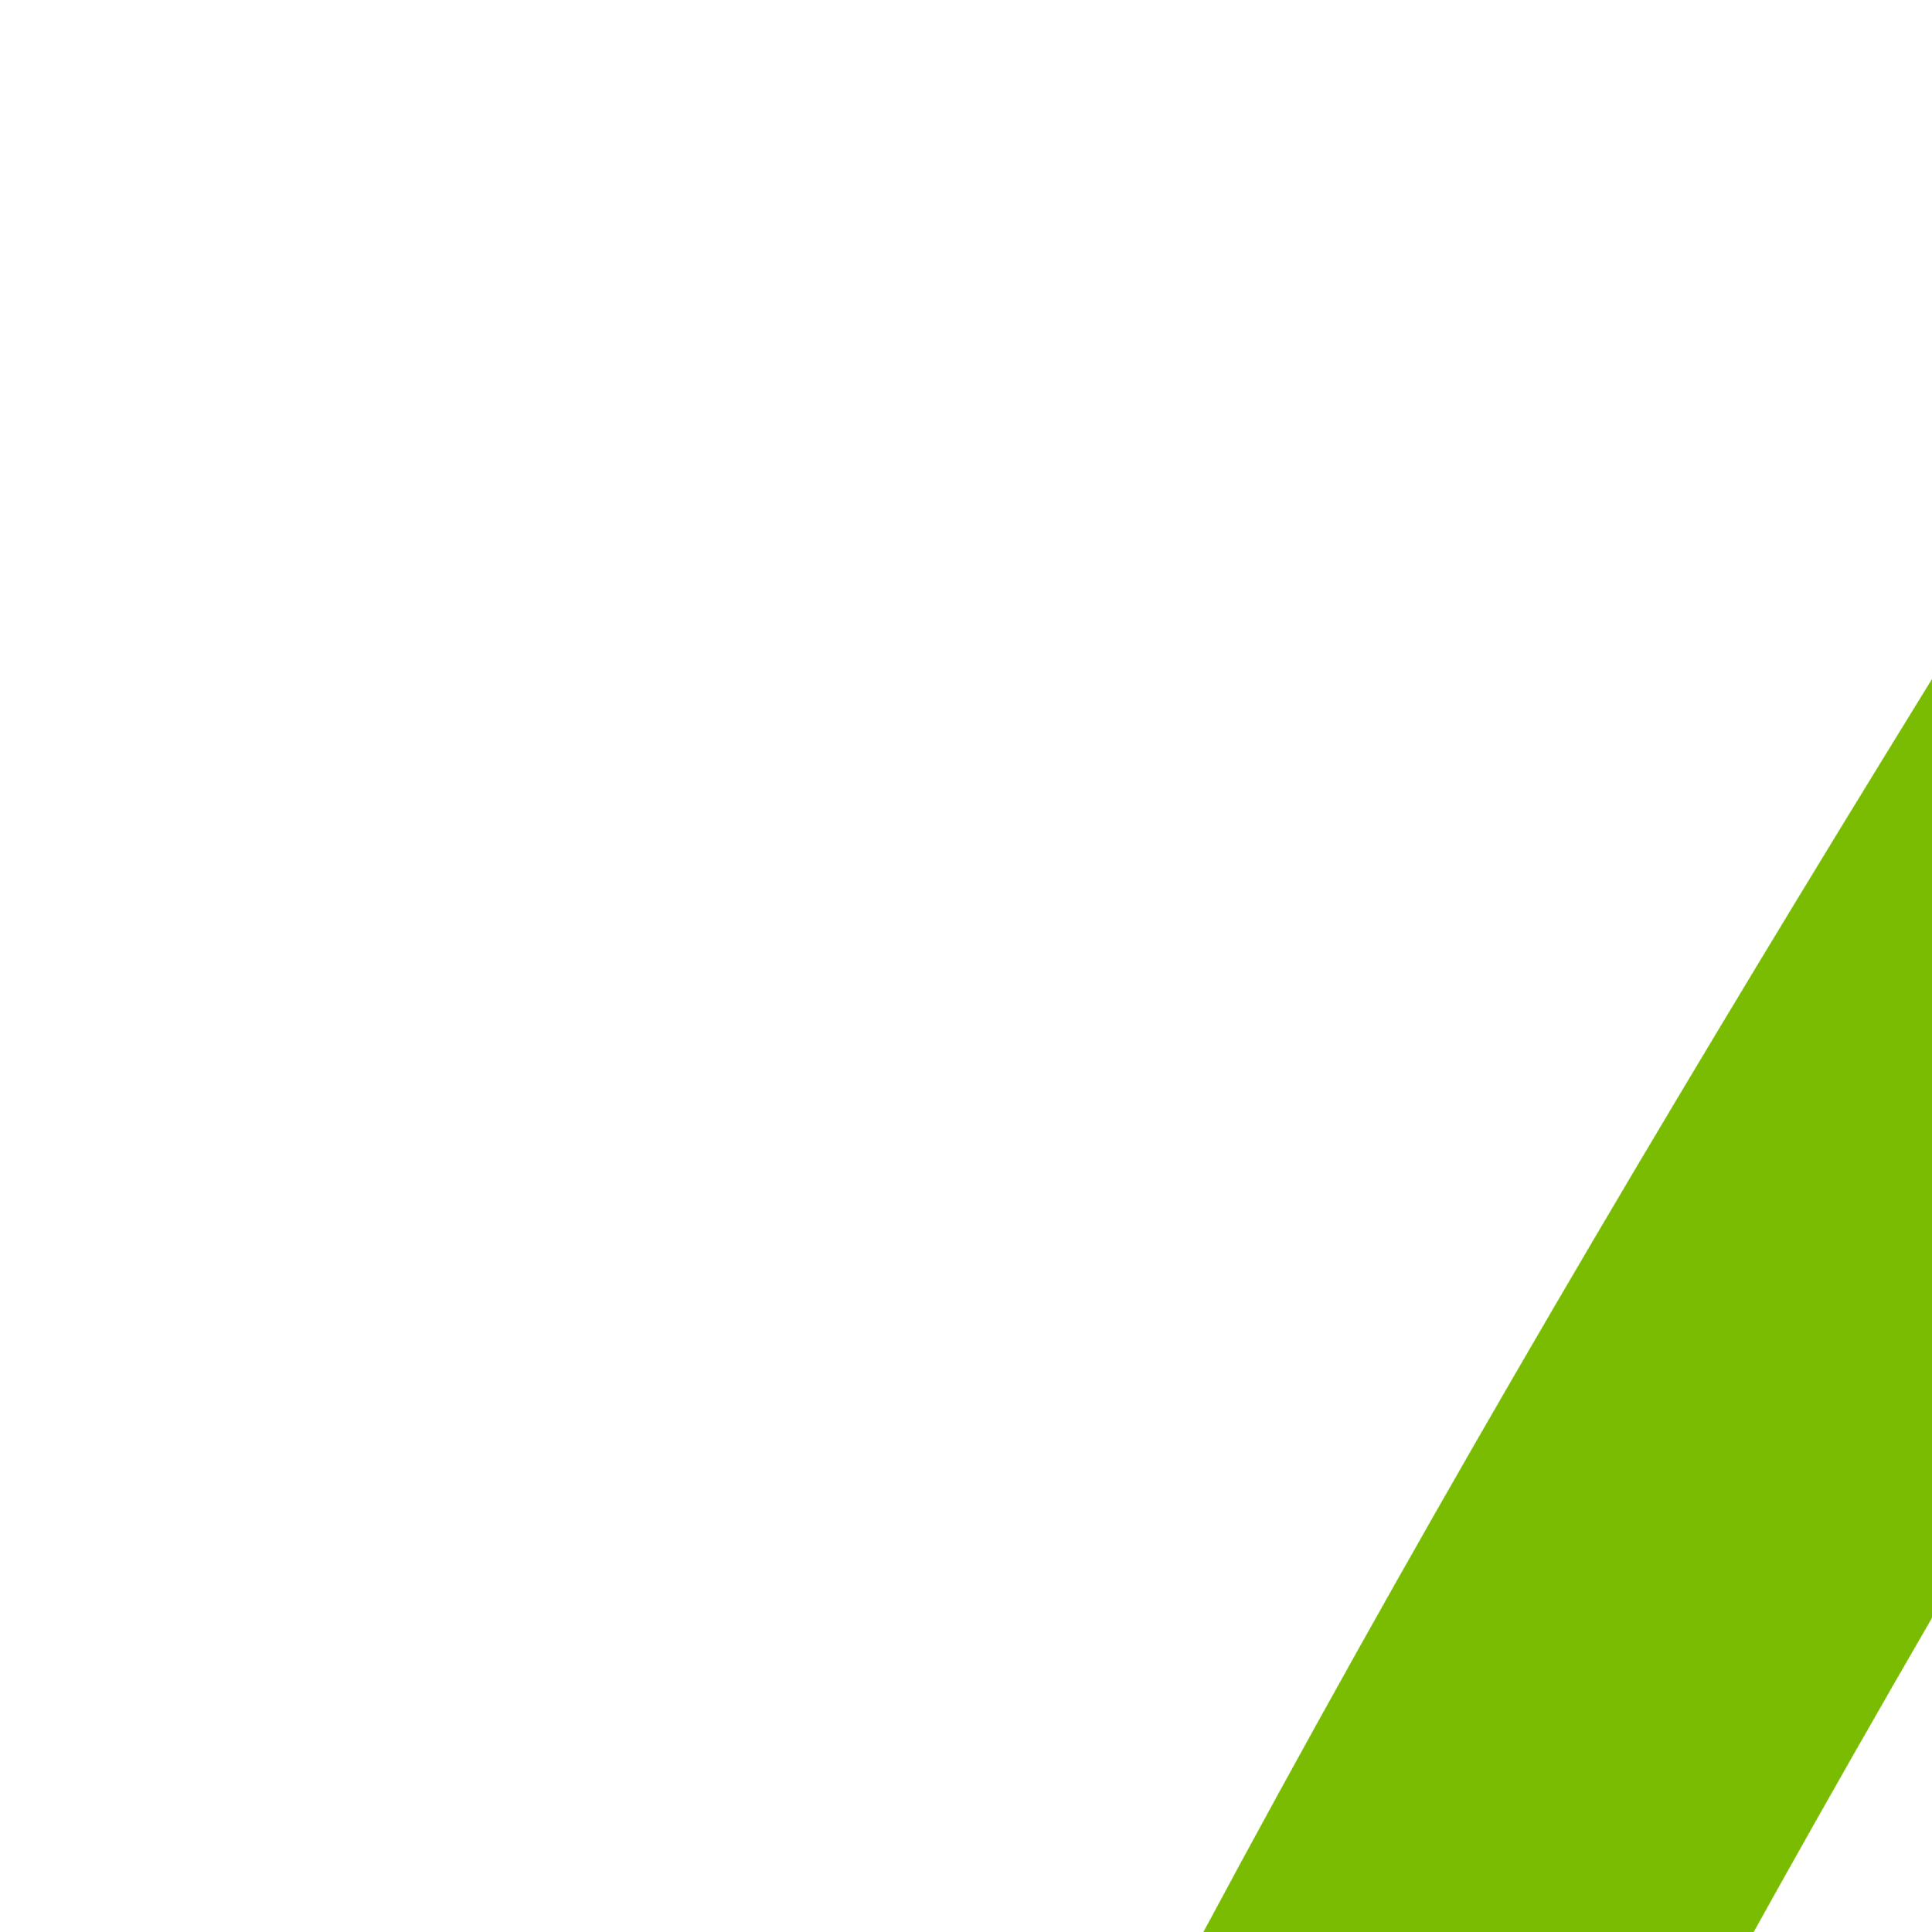
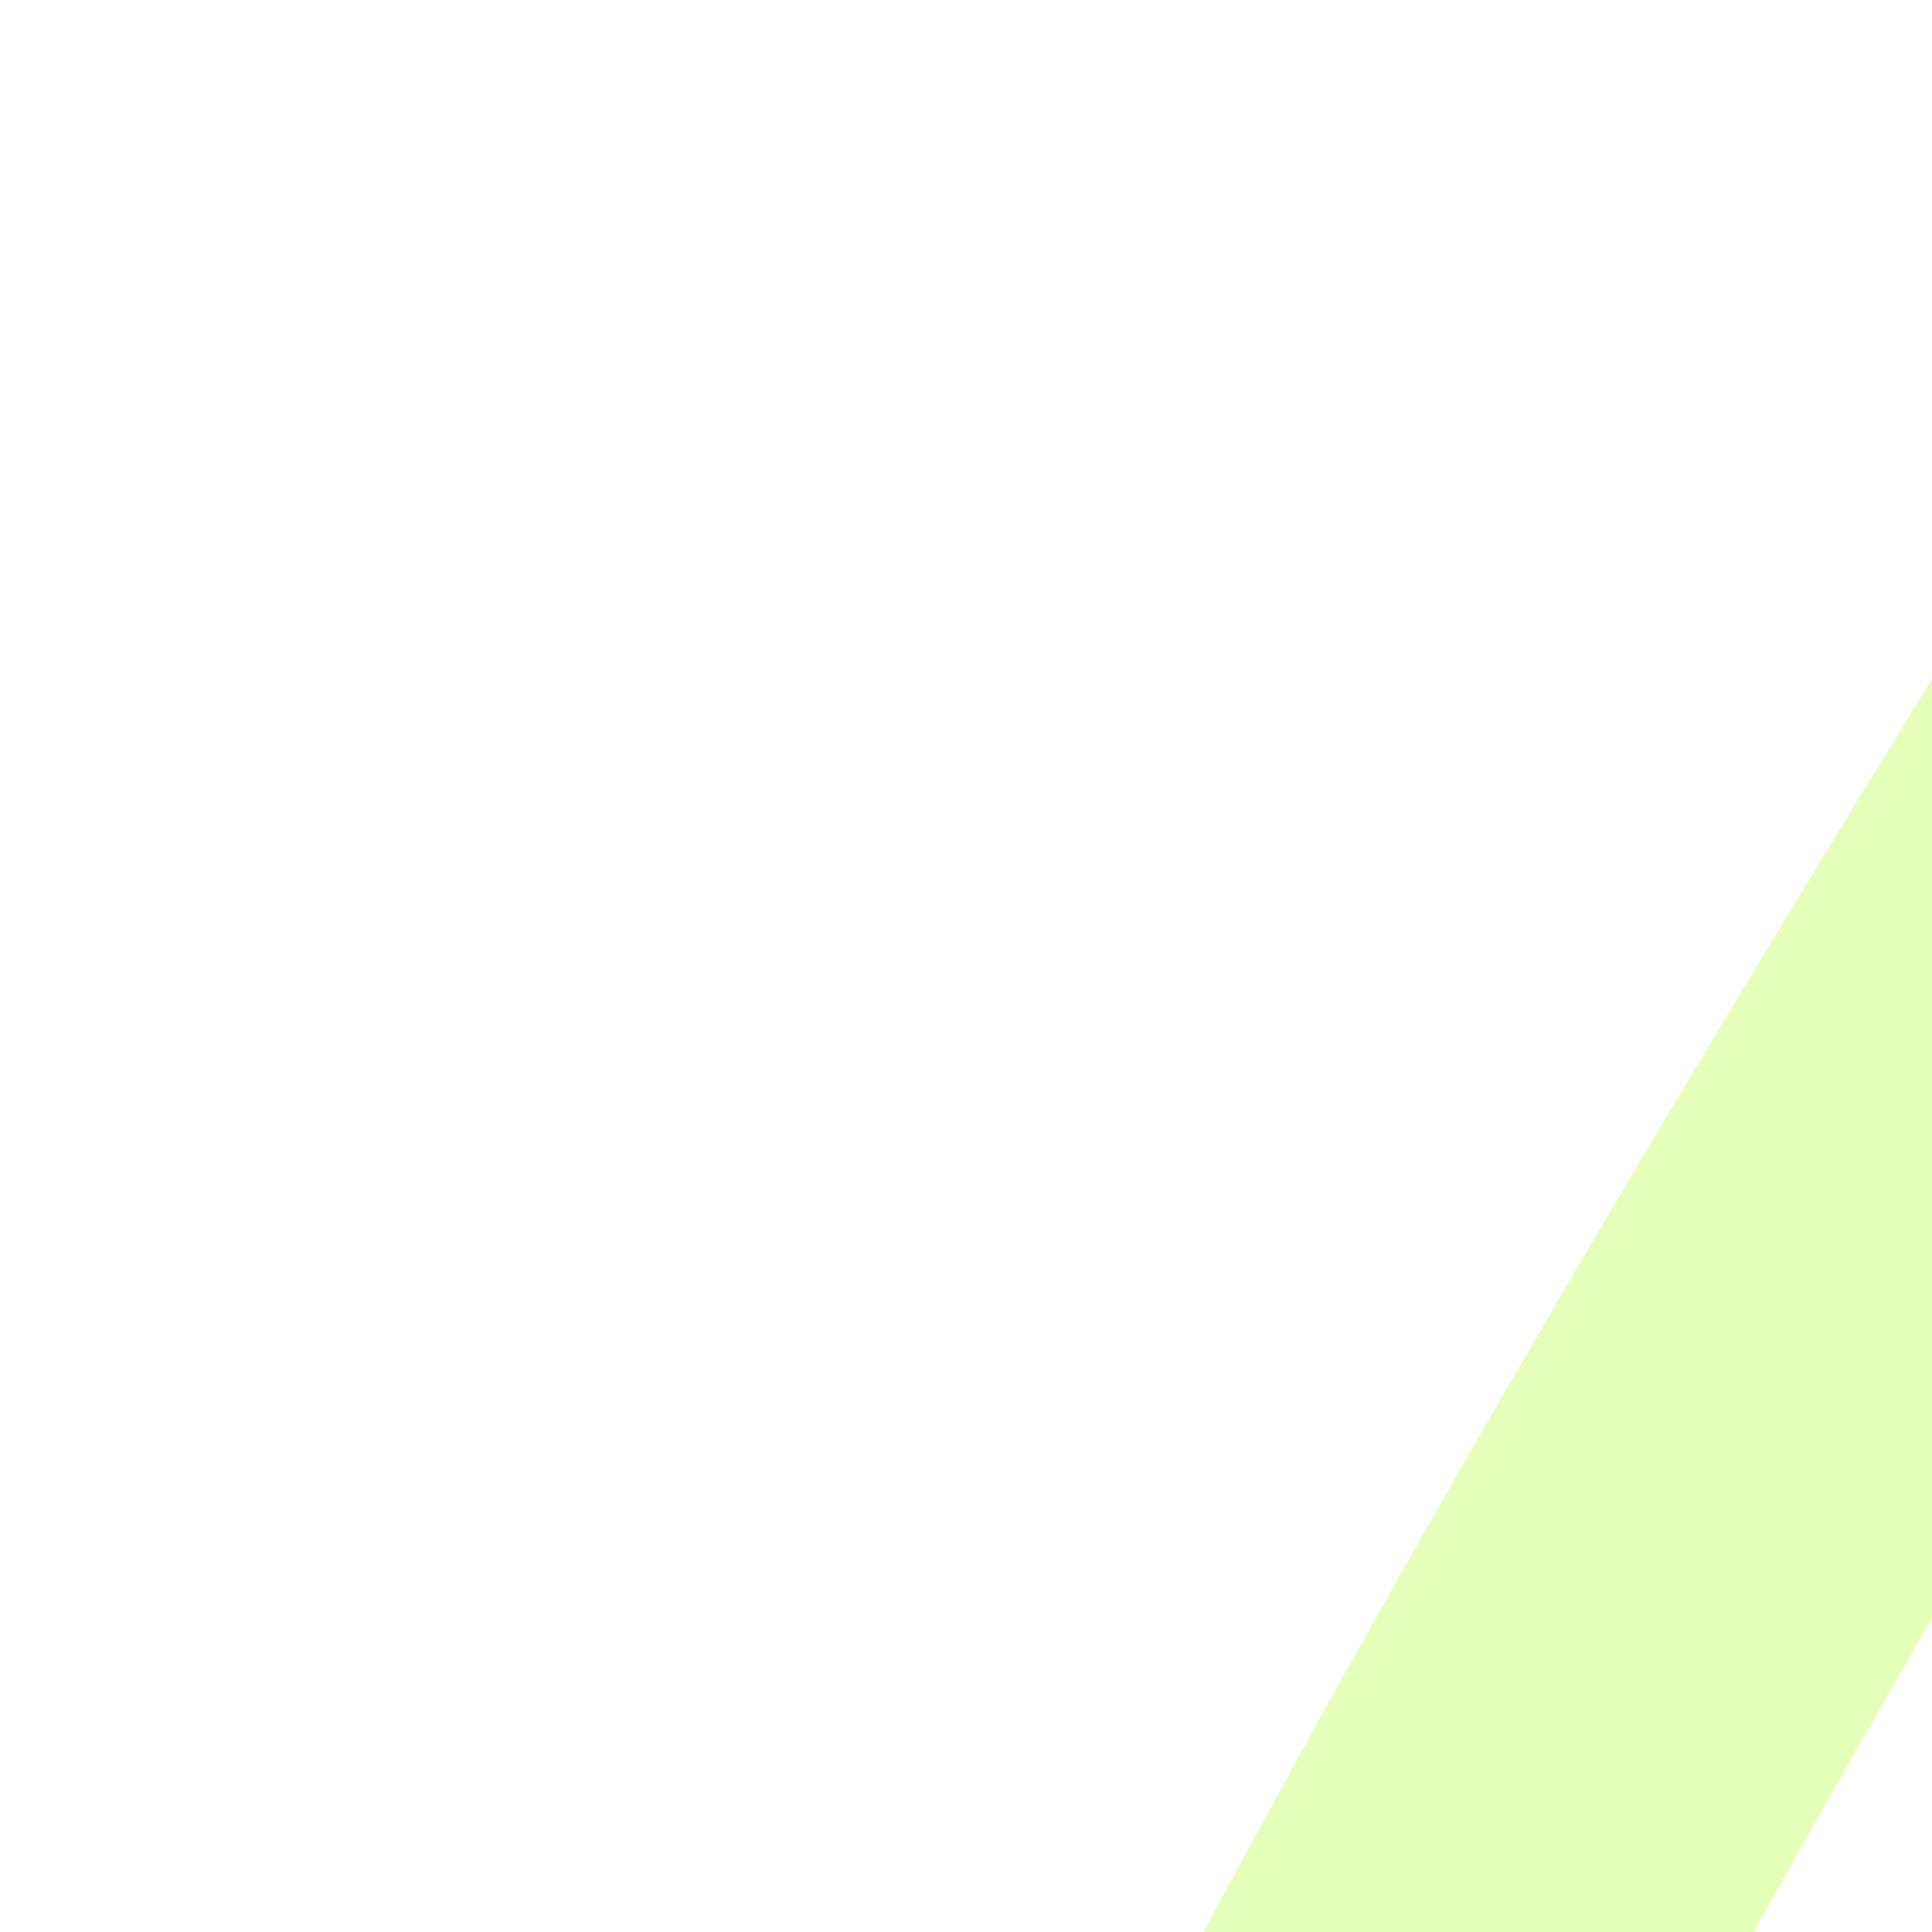
<svg xmlns="http://www.w3.org/2000/svg" id="patternId" width="100%" height="100%">
  <defs>
    <pattern id="a" patternUnits="userSpaceOnUse" width="80" height="20" patternTransform="scale(1) rotate(100)">
      <rect x="0" y="0" width="100%" height="100%" fill="hsla(0, 0%, 100%, 1)" />
-       <path d="M-20.133 4.568C-13.178 4.932-6.452 7.376 0 10c6.452 2.624 13.036 5.072 20 5 6.967-.072 13.56-2.341 20-5 6.44-2.659 13.033-4.928 20-5 6.964-.072 13.548 2.376 20 5s13.178 5.068 20.133 5.432" stroke-width="2" stroke="hsla(81, 99%, 37%, 1)" fill="none" />
+       <path d="M-20.133 4.568C-13.178 4.932-6.452 7.376 0 10c6.452 2.624 13.036 5.072 20 5 6.967-.072 13.56-2.341 20-5 6.44-2.659 13.033-4.928 20-5 6.964-.072 13.548 2.376 20 5s13.178 5.068 20.133 5.432" stroke-width="2" stroke="hsla(81, 100%, 86%, 1)" fill="none" />
    </pattern>
  </defs>
  <rect width="800%" height="800%" transform="translate(0,0)" fill="url(#a)" />
</svg>
